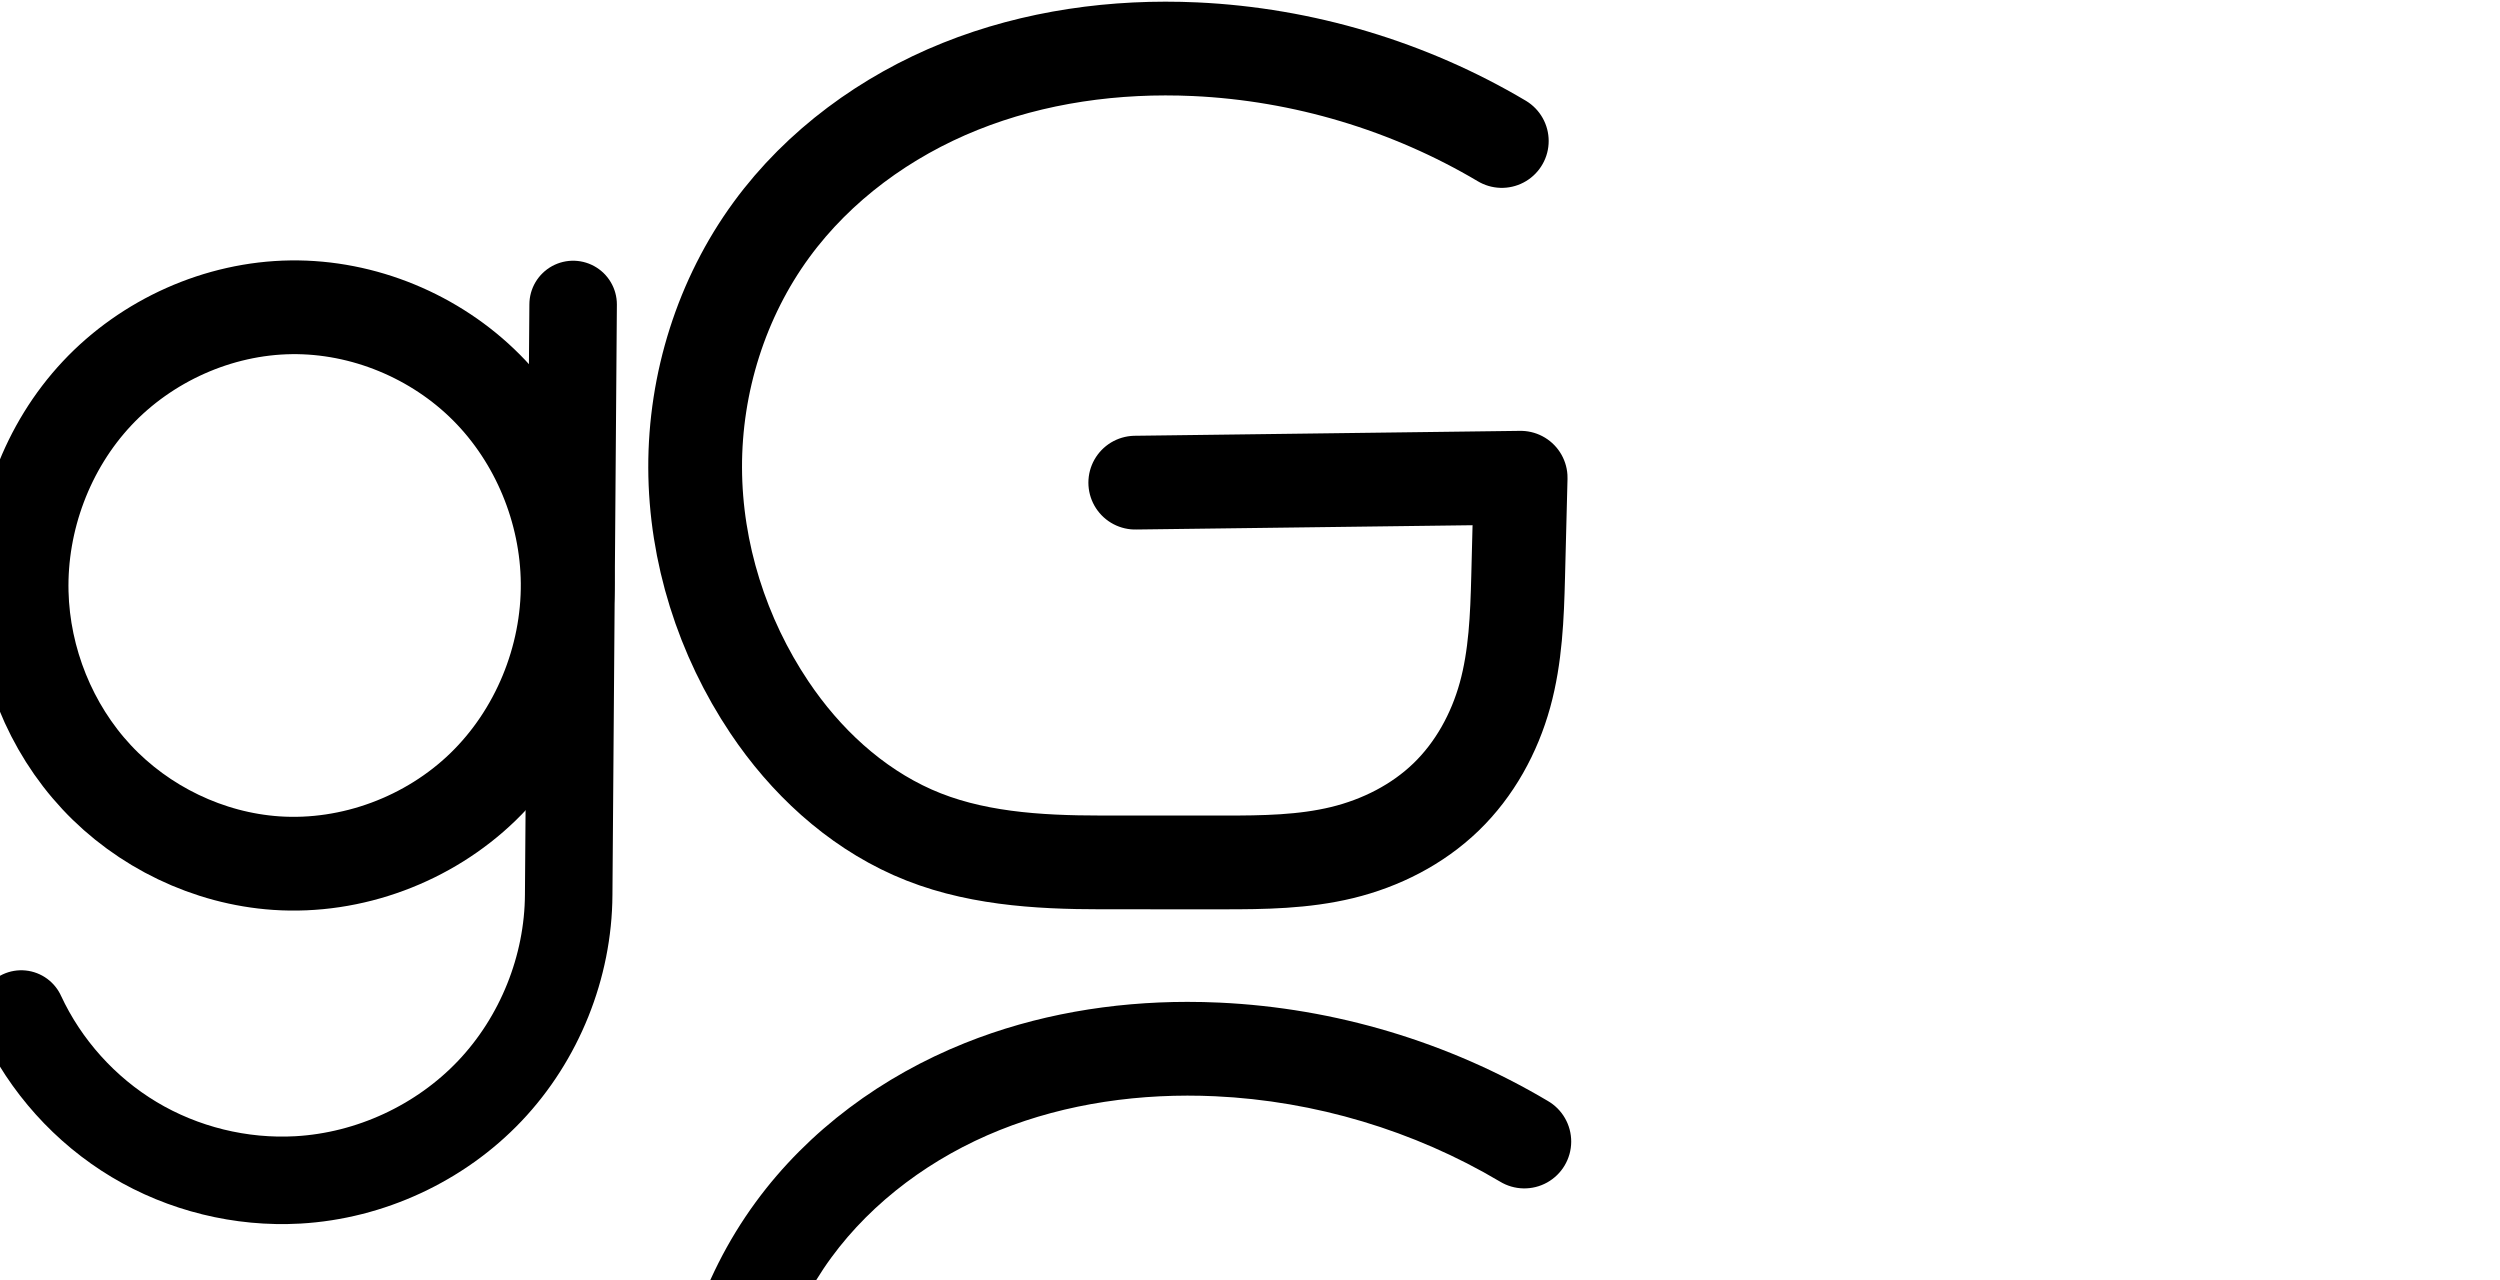
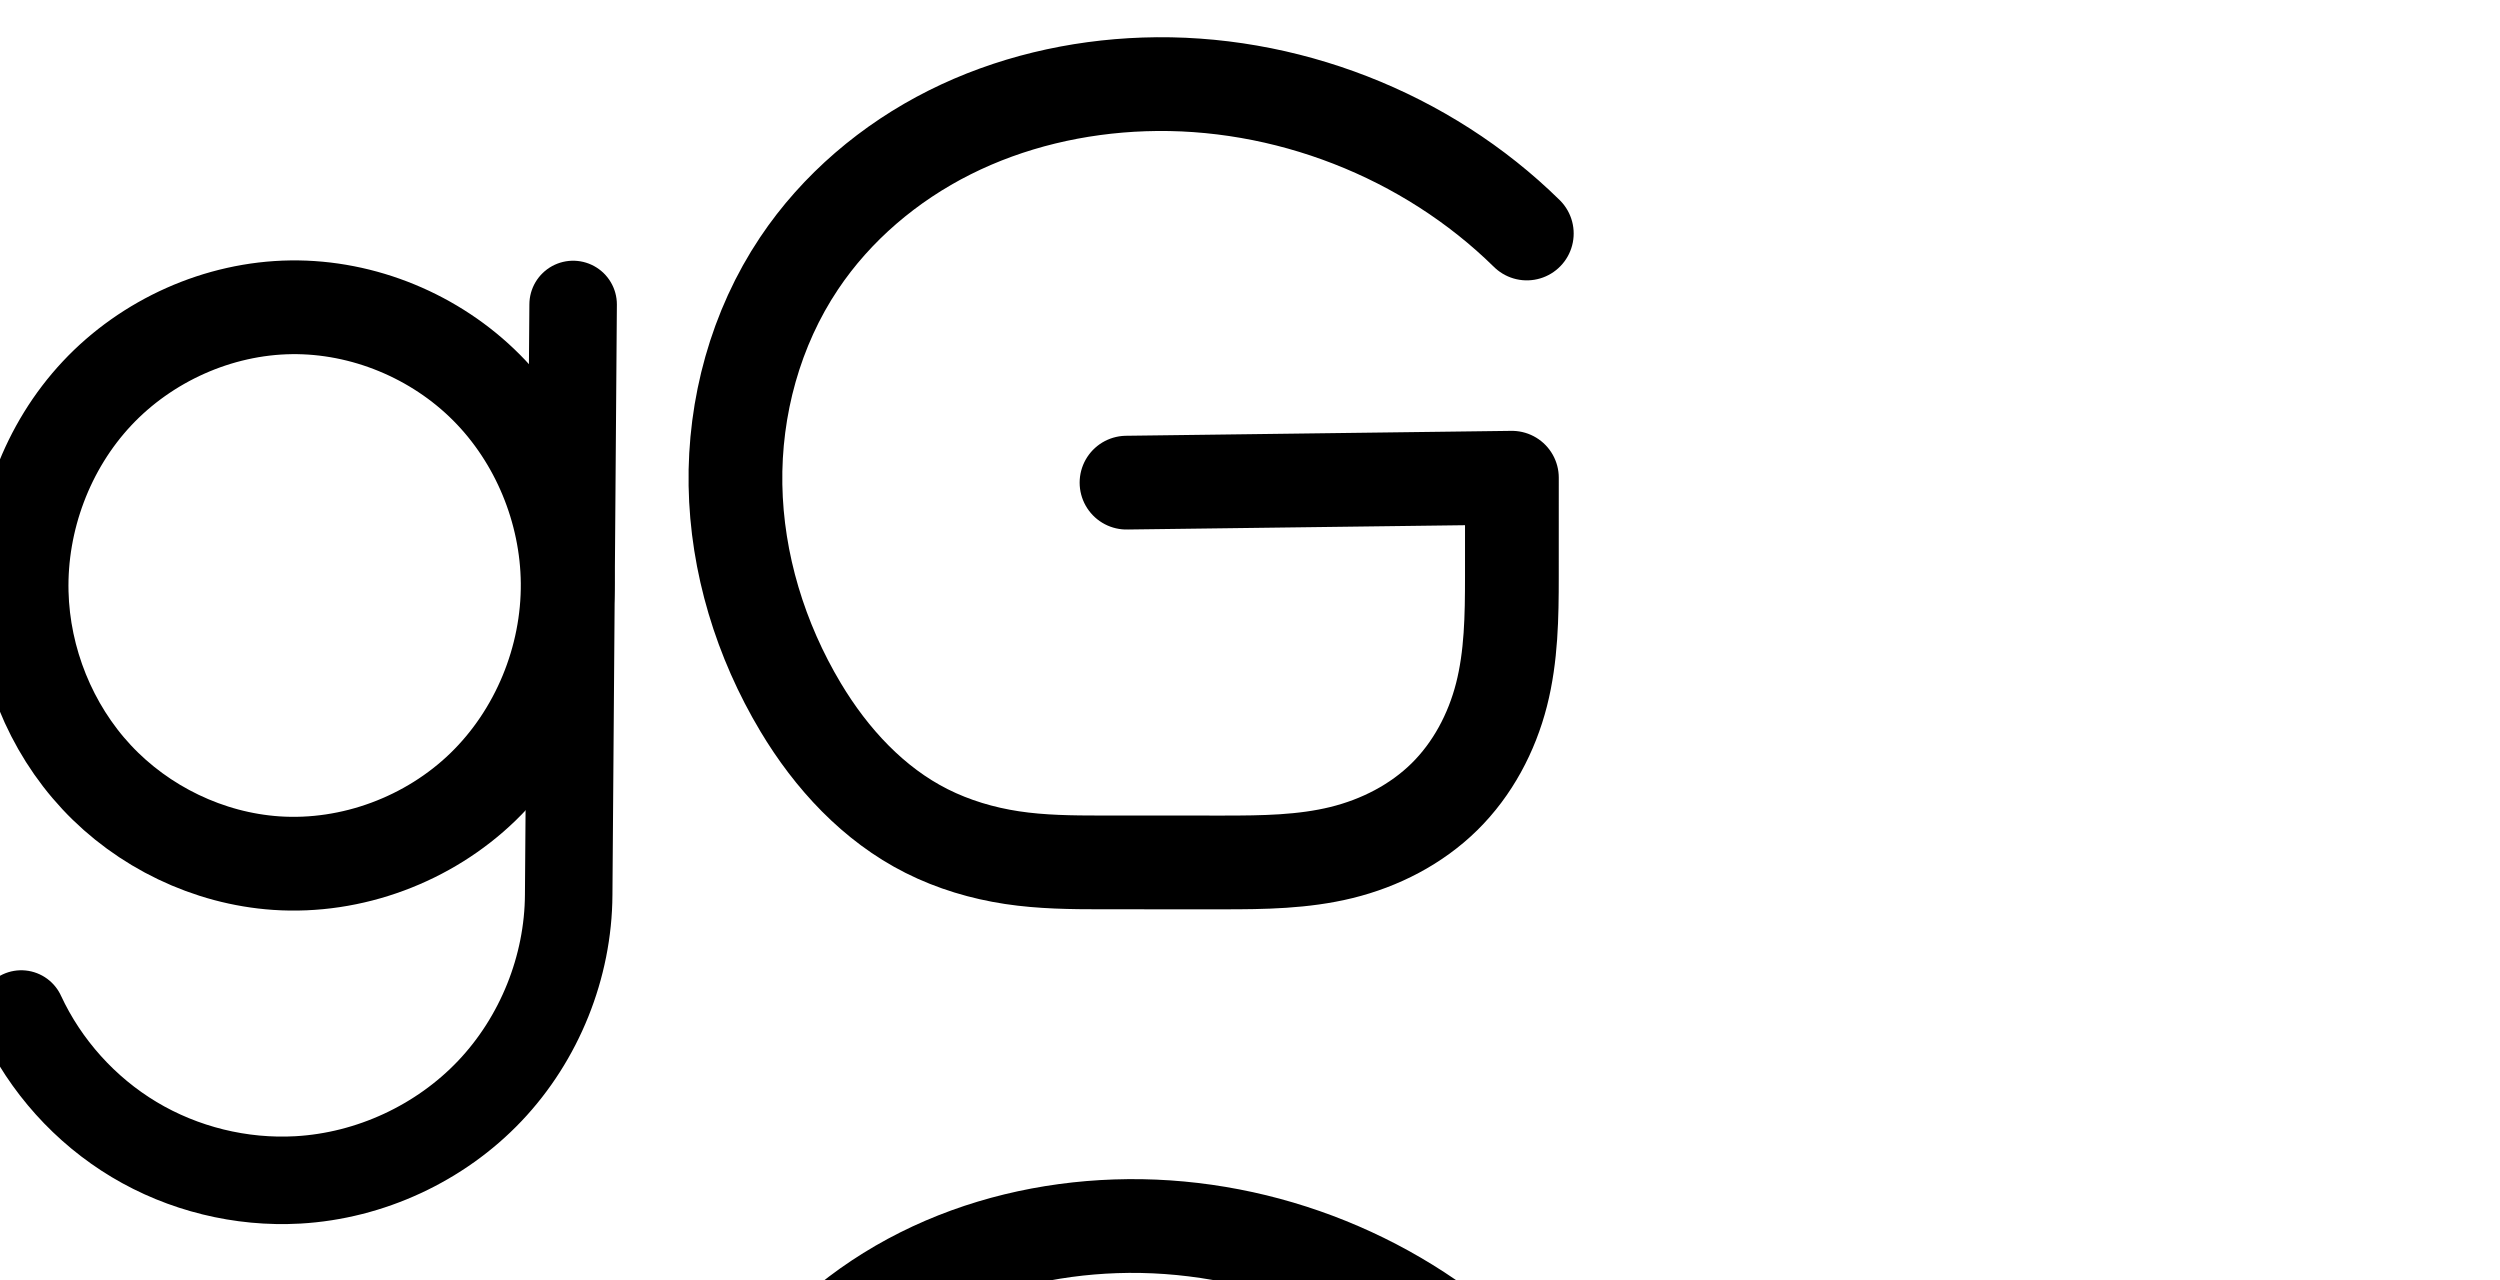
<svg xmlns="http://www.w3.org/2000/svg" version="1.1" id="svg2992" height="2048" width="4000">
  <defs id="defs5498">
    </defs>
  <g transform="translate(5944.954,1347.694)" id="layer1">
    <g id="layer1-6" transform="translate(-14814.53,16.04333)">
      <path style="fill:none;fill-rule:evenodd;stroke:#000000;stroke-width:140;stroke-linecap:round;stroke-linejoin:round;stroke-miterlimit:4;stroke-dasharray:none;stroke-opacity:1" d="m 8903.582,258.686 c 38.413,82.899 102.194,153.833 180.559,200.809 78.365,46.976 170.987,69.798 262.206,64.606 115.309,-6.562 227.426,-58.539 306.948,-142.298 79.521,-83.76 125.612,-198.422 126.183,-313.916 l 7.103,-944.473" id="path4275-3-1-9" />
-       <path style="fill:none;fill-rule:evenodd;stroke:#000000;stroke-width:150;stroke-linecap:round;stroke-linejoin:round;stroke-miterlimit:4;stroke-dasharray:none;stroke-opacity:1" d="m 10685.997,-591.506 616.624,-7.861 -4.027,158.654 c -1.613,63.552 -4.12,127.752 -21.033,189.033 -16.913,61.281 -48.567,118.959 -94.28,163.138 -45.714,44.178 -104.407,73.846 -166.175,88.887 -61.767,15.041 -125.988,15.843 -189.56,15.827 l -195.696,-0.049 c -102.818,-0.026 -208.147,-6.341 -302.091,-48.126 -93.944,-41.785 -172.017,-114.699 -229.216,-200.138 -75.464,-112.721 -118.329,-247.507 -118.736,-383.156 -0.407,-135.649 42.111,-271.567 122.251,-381.012 75.596,-103.24 183.046,-181.476 301.798,-229.134 118.752,-47.658 248.448,-65.441 376.269,-59.523 172.145,7.97 342.139,58.868 490.339,146.812" id="path4153" />
-       <path style="color:#000000;font-style:normal;font-variant:normal;font-weight:normal;font-stretch:normal;font-size:medium;line-height:normal;font-family:sans-serif;text-indent:0;text-align:start;text-decoration:none;text-decoration-line:none;text-decoration-style:solid;text-decoration-color:#000000;letter-spacing:normal;word-spacing:normal;text-transform:none;direction:ltr;block-progression:tb;writing-mode:lr-tb;baseline-shift:baseline;text-anchor:start;white-space:normal;clip-rule:nonzero;display:inline;overflow:visible;visibility:visible;opacity:1;isolation:auto;mix-blend-mode:normal;color-interpolation:sRGB;color-interpolation-filters:linearRGB;solid-color:#000000;solid-opacity:1;fill:#000000;fill-opacity:1;fill-rule:evenodd;stroke:none;stroke-width:150;stroke-linecap:round;stroke-linejoin:round;stroke-miterlimit:4;stroke-dasharray:none;stroke-dashoffset:0;stroke-opacity:1;color-rendering:auto;image-rendering:auto;shape-rendering:auto;text-rendering:auto;enable-background:accumulate" d="m 10769.193,239.256 c -120.477,0.08 -242.137,20.269 -356.136,66.02 -130.57,52.401 -249.436,138.43 -334.375,254.43 -90.156,123.124 -137.195,274.074 -136.741,425.545 0.454,151.3 47.878,299.877 131.414,424.654 63.777,95.263 151.611,178.261 261.059,226.941 110.4,49.104 226.677,54.573 332.553,54.6 l 195.695,0.049 c 64.216,0.016 134.541,-0.232 207.324,-17.955 73.184,-17.821 143.833,-53.016 200.549,-107.826 a 75.007,75.007 0 0 0 0,-0 c 56.729,-54.824 94.37,-124.334 114.457,-197.115 19.981,-72.398 22.083,-142.84 23.713,-207.082 l 4.027,-158.654 a 75.007,75.007 0 0 0 -75.931,-76.897 l -616.625,7.859 a 75.007,75.007 0 1 0 1.912,149.988 l 538.715,-6.867 -2.049,80.764 c -1.596,62.862 -4.511,120.819 -18.356,170.982 -13.739,49.781 -39.404,95.628 -74.101,129.16 -34.712,33.546 -81.448,57.687 -131.799,69.947 -50.752,12.358 -108.87,13.713 -171.799,13.697 l -195.695,-0.049 c -99.76,-0.025 -194.143,-7.189 -271.631,-41.654 -78.44,-34.889 -146.752,-97.721 -197.373,-173.334 -67.392,-100.664 -105.699,-221.658 -106.059,-341.656 -0.359,-119.827 37.64,-240.711 107.764,-336.479 66.253,-90.48 162.286,-160.924 269.221,-203.84 107.219,-43.03 226.319,-59.696 344.865,-54.207 159.688,7.393 318.058,54.811 455.533,136.391 a 75.007,75.007 0 1 0 76.549,-128.996 c -158.924,-94.308 -340.542,-148.686 -525.144,-157.232 -17.137,-0.793 -34.325,-1.193 -51.536,-1.182 z" id="path4153-6" />
+       <path style="fill:none;fill-rule:evenodd;stroke:#000000;stroke-width:150;stroke-linecap:round;stroke-linejoin:round;stroke-miterlimit:4;stroke-dasharray:none;stroke-opacity:1" d="m 10671.997,-591.506 616.624,-7.861 -0.03,158.654 c -0.01,63.205 -0.935,127.107 -16.563,188.35 -15.628,61.243 -46.314,119.105 -91.351,163.452 -45.036,44.346 -103.308,74.14 -164.687,89.224 -61.379,15.084 -125.242,15.876 -188.447,15.86 l -195.696,-0.049 c -47.808,-0.012 -95.803,-0.485 -143.072,-7.642 -47.269,-7.158 -93.655,-20.958 -136.376,-42.418 -85.441,-42.921 -152.763,-116.154 -201.859,-198.203 -64.132,-107.177 -102.093,-230.611 -104.209,-355.492 -2.117,-124.881 32.263,-250.874 101.724,-354.676 59.847,-89.436 144.717,-161.263 240.911,-209.504 96.195,-48.241 203.434,-73.207 310.984,-76.899 225.105,-7.727 451.93,80.616 612.511,238.558" id="path4153" />
      <path style="fill:none;fill-rule:evenodd;stroke:#000000;stroke-width:150;stroke-linecap:round;stroke-linejoin:round;stroke-miterlimit:4;stroke-dasharray:none;stroke-opacity:1" d="m 9335.361,-872.074 c -116.374,1.502 -231.005,52.921 -310.587,137.844 -79.582,84.923 -123.384,202.021 -120.544,318.37 2.654,108.707 45.777,216.18 119.959,295.687 74.182,79.507 178.917,130.082 287.406,137.444 120.797,8.197 243.968,-37.828 330.865,-122.137 86.898,-84.308 136.529,-205.345 135.383,-326.414 -1.095,-115.671 -48.337,-230.519 -129.957,-312.489 -81.62,-81.97 -196.859,-129.798 -312.526,-128.305 z" id="path4275-3-0" />
      <path style="color:#000000;font-style:normal;font-variant:normal;font-weight:normal;font-stretch:normal;font-size:medium;line-height:normal;font-family:sans-serif;text-indent:0;text-align:start;text-decoration:none;text-decoration-line:none;text-decoration-style:solid;text-decoration-color:#000000;letter-spacing:normal;word-spacing:normal;text-transform:none;direction:ltr;block-progression:tb;writing-mode:lr-tb;baseline-shift:baseline;text-anchor:start;white-space:normal;clip-rule:nonzero;display:inline;overflow:visible;visibility:visible;opacity:1;isolation:auto;mix-blend-mode:normal;color-interpolation:sRGB;color-interpolation-filters:linearRGB;solid-color:#000000;solid-opacity:1;fill:#000000;fill-opacity:1;fill-rule:evenodd;stroke:none;stroke-width:140;stroke-linecap:round;stroke-linejoin:round;stroke-miterlimit:4;stroke-dasharray:none;stroke-dashoffset:0;stroke-opacity:1;color-rendering:auto;image-rendering:auto;shape-rendering:auto;text-rendering:auto;enable-background:accumulate" d="M -434.725 411.131 A 70.007 70.007 0 0 0 -504.201 481.6 L -504.924 577.57 C -509.752 572.293 -514.689 567.106 -519.75 562.023 C -615.983 465.378 -749.412 409.877 -886.391 411.645 C -1024.216 413.423 -1156.909 473.076 -1250.734 573.197 C -1344.45 673.201 -1394.86 808.301 -1391.531 944.684 C -1388.424 1072.002 -1338.722 1196.149 -1251.432 1289.705 C -1164.051 1383.358 -1042.651 1442.099 -914.266 1450.811 C -771.113 1460.524 -628.626 1407.149 -526.098 1307.676 C -520.701 1302.44 -515.436 1297.085 -510.293 1291.631 L -511.305 1426.072 A 70.007 70.007 0 0 0 -511.305 1426.252 C -511.785 1523.353 -551.397 1621.898 -618.254 1692.318 C -685.111 1762.739 -781.468 1807.41 -878.414 1812.928 C -955.33 1817.305 -1034.575 1797.778 -1100.652 1758.168 C -1166.73 1718.558 -1221.298 1657.87 -1253.688 1587.969 A 70.007 70.007 0 1 0 -1380.715 1646.828 C -1336.279 1742.725 -1263.285 1823.905 -1172.633 1878.246 C -1081.981 1932.588 -975.98 1958.707 -870.459 1952.701 C -736.786 1945.094 -608.91 1885.812 -516.725 1788.713 C -424.545 1691.621 -371.976 1560.851 -371.307 1426.973 L -364.205 482.652 A 70.007 70.007 0 0 0 -434.725 411.131 z M -880.029 561.605 C -787.074 561.676 -692.003 601.62 -626.043 667.863 C -558.928 735.266 -518.842 832.42 -517.936 928.143 C -516.988 1028.245 -559.155 1130.751 -630.549 1200.018 C -701.816 1269.162 -805.67 1307.836 -904.111 1301.156 C -992.705 1295.145 -1080.775 1252.736 -1141.758 1187.375 C -1202.831 1121.917 -1239.377 1031.119 -1241.576 941.023 C -1243.927 844.708 -1206.733 745.609 -1141.283 675.768 C -1075.943 606.043 -979.378 562.858 -884.455 561.633 C -882.981 561.614 -881.505 561.604 -880.029 561.605 z " transform="translate(8869.576,-1363.737)" id="path4275-3-1-9-0" />
+       <path style="color:#000000;font-style:normal;font-variant:normal;font-weight:normal;font-stretch:normal;font-size:medium;line-height:normal;font-family:sans-serif;text-indent:0;text-align:start;text-decoration:none;text-decoration-line:none;text-decoration-style:solid;text-decoration-color:#000000;letter-spacing:normal;word-spacing:normal;text-transform:none;direction:ltr;block-progression:tb;writing-mode:lr-tb;baseline-shift:baseline;text-anchor:start;white-space:normal;clip-rule:nonzero;display:inline;overflow:visible;visibility:visible;opacity:1;isolation:auto;mix-blend-mode:normal;color-interpolation:sRGB;color-interpolation-filters:linearRGB;solid-color:#000000;solid-opacity:1;fill:#000000;fill-opacity:1;fill-rule:evenodd;stroke:none;stroke-width:150;stroke-linecap:round;stroke-linejoin:round;stroke-miterlimit:4;stroke-dasharray:none;stroke-dashoffset:0;stroke-opacity:1;color-rendering:auto;image-rendering:auto;shape-rendering:auto;text-rendering:auto;enable-background:accumulate" d="m 10674.842,522.889 c -7.697,0.062 -15.397,0.226 -23.098,0.49 -117.428,4.031 -235.139,31.207 -342.031,84.812 -107.059,53.69 -201.87,133.587 -269.621,234.836 -78.699,117.608 -116.748,258.162 -114.383,397.656 2.36,139.236 44.377,274.973 114.842,392.732 54.511,91.098 130.65,175.523 232.549,226.711 50.655,25.446 104.617,41.348 158.814,49.555 54.216,8.209 105.992,8.474 154.281,8.486 l 195.698,0.049 c 63.844,0.016 133.866,-0.211 206.363,-18.027 72.922,-17.921 143.294,-53.359 199.41,-108.615 56.141,-55.28 92.755,-125.281 111.4,-198.348 18.543,-72.665 18.883,-142.951 18.893,-206.879 l 0,-0 0.03,-158.65 a 75.007,75.007 0 0 0 -75.955,-75.008 l -616.625,7.859 a 75.007,75.007 0 1 0 1.912,149.988 l 540.655,-6.893 -0.02,82.678 a 75.007,75.007 0 0 0 0,0 c -0.01,62.481 -1.522,120 -14.234,169.818 -12.611,49.418 -37.368,95.142 -71.301,128.555 a 75.007,75.007 0 0 0 -0,0 c -33.956,33.436 -80.127,57.583 -129.963,69.83 -50.261,12.352 -107.963,13.709 -170.529,13.693 l -195.696,-0.049 c -47.326,-0.012 -91.541,-0.691 -131.863,-6.797 -40.34,-6.108 -79.151,-17.808 -113.937,-35.283 l 0,0 c -68.984,-34.654 -127.487,-96.696 -171.168,-169.695 -57.8,-96.594 -91.705,-207.727 -93.578,-318.254 -1.87,-110.267 28.843,-221.696 89.066,-311.693 a 75.007,75.007 0 0 0 0,0 c 51.943,-77.624 126.87,-141.382 212.199,-184.174 l 0,0.002 c 85.498,-42.876 182.264,-65.634 279.936,-68.986 203.79,-6.995 411.969,74.085 557.345,217.072 a 75.007,75.007 0 1 0 105.184,-106.939 c -170.293,-167.494 -405.982,-262.452 -644.578,-260.533 z" id="path4153-8" />
    </g>
  </g>
</svg>
